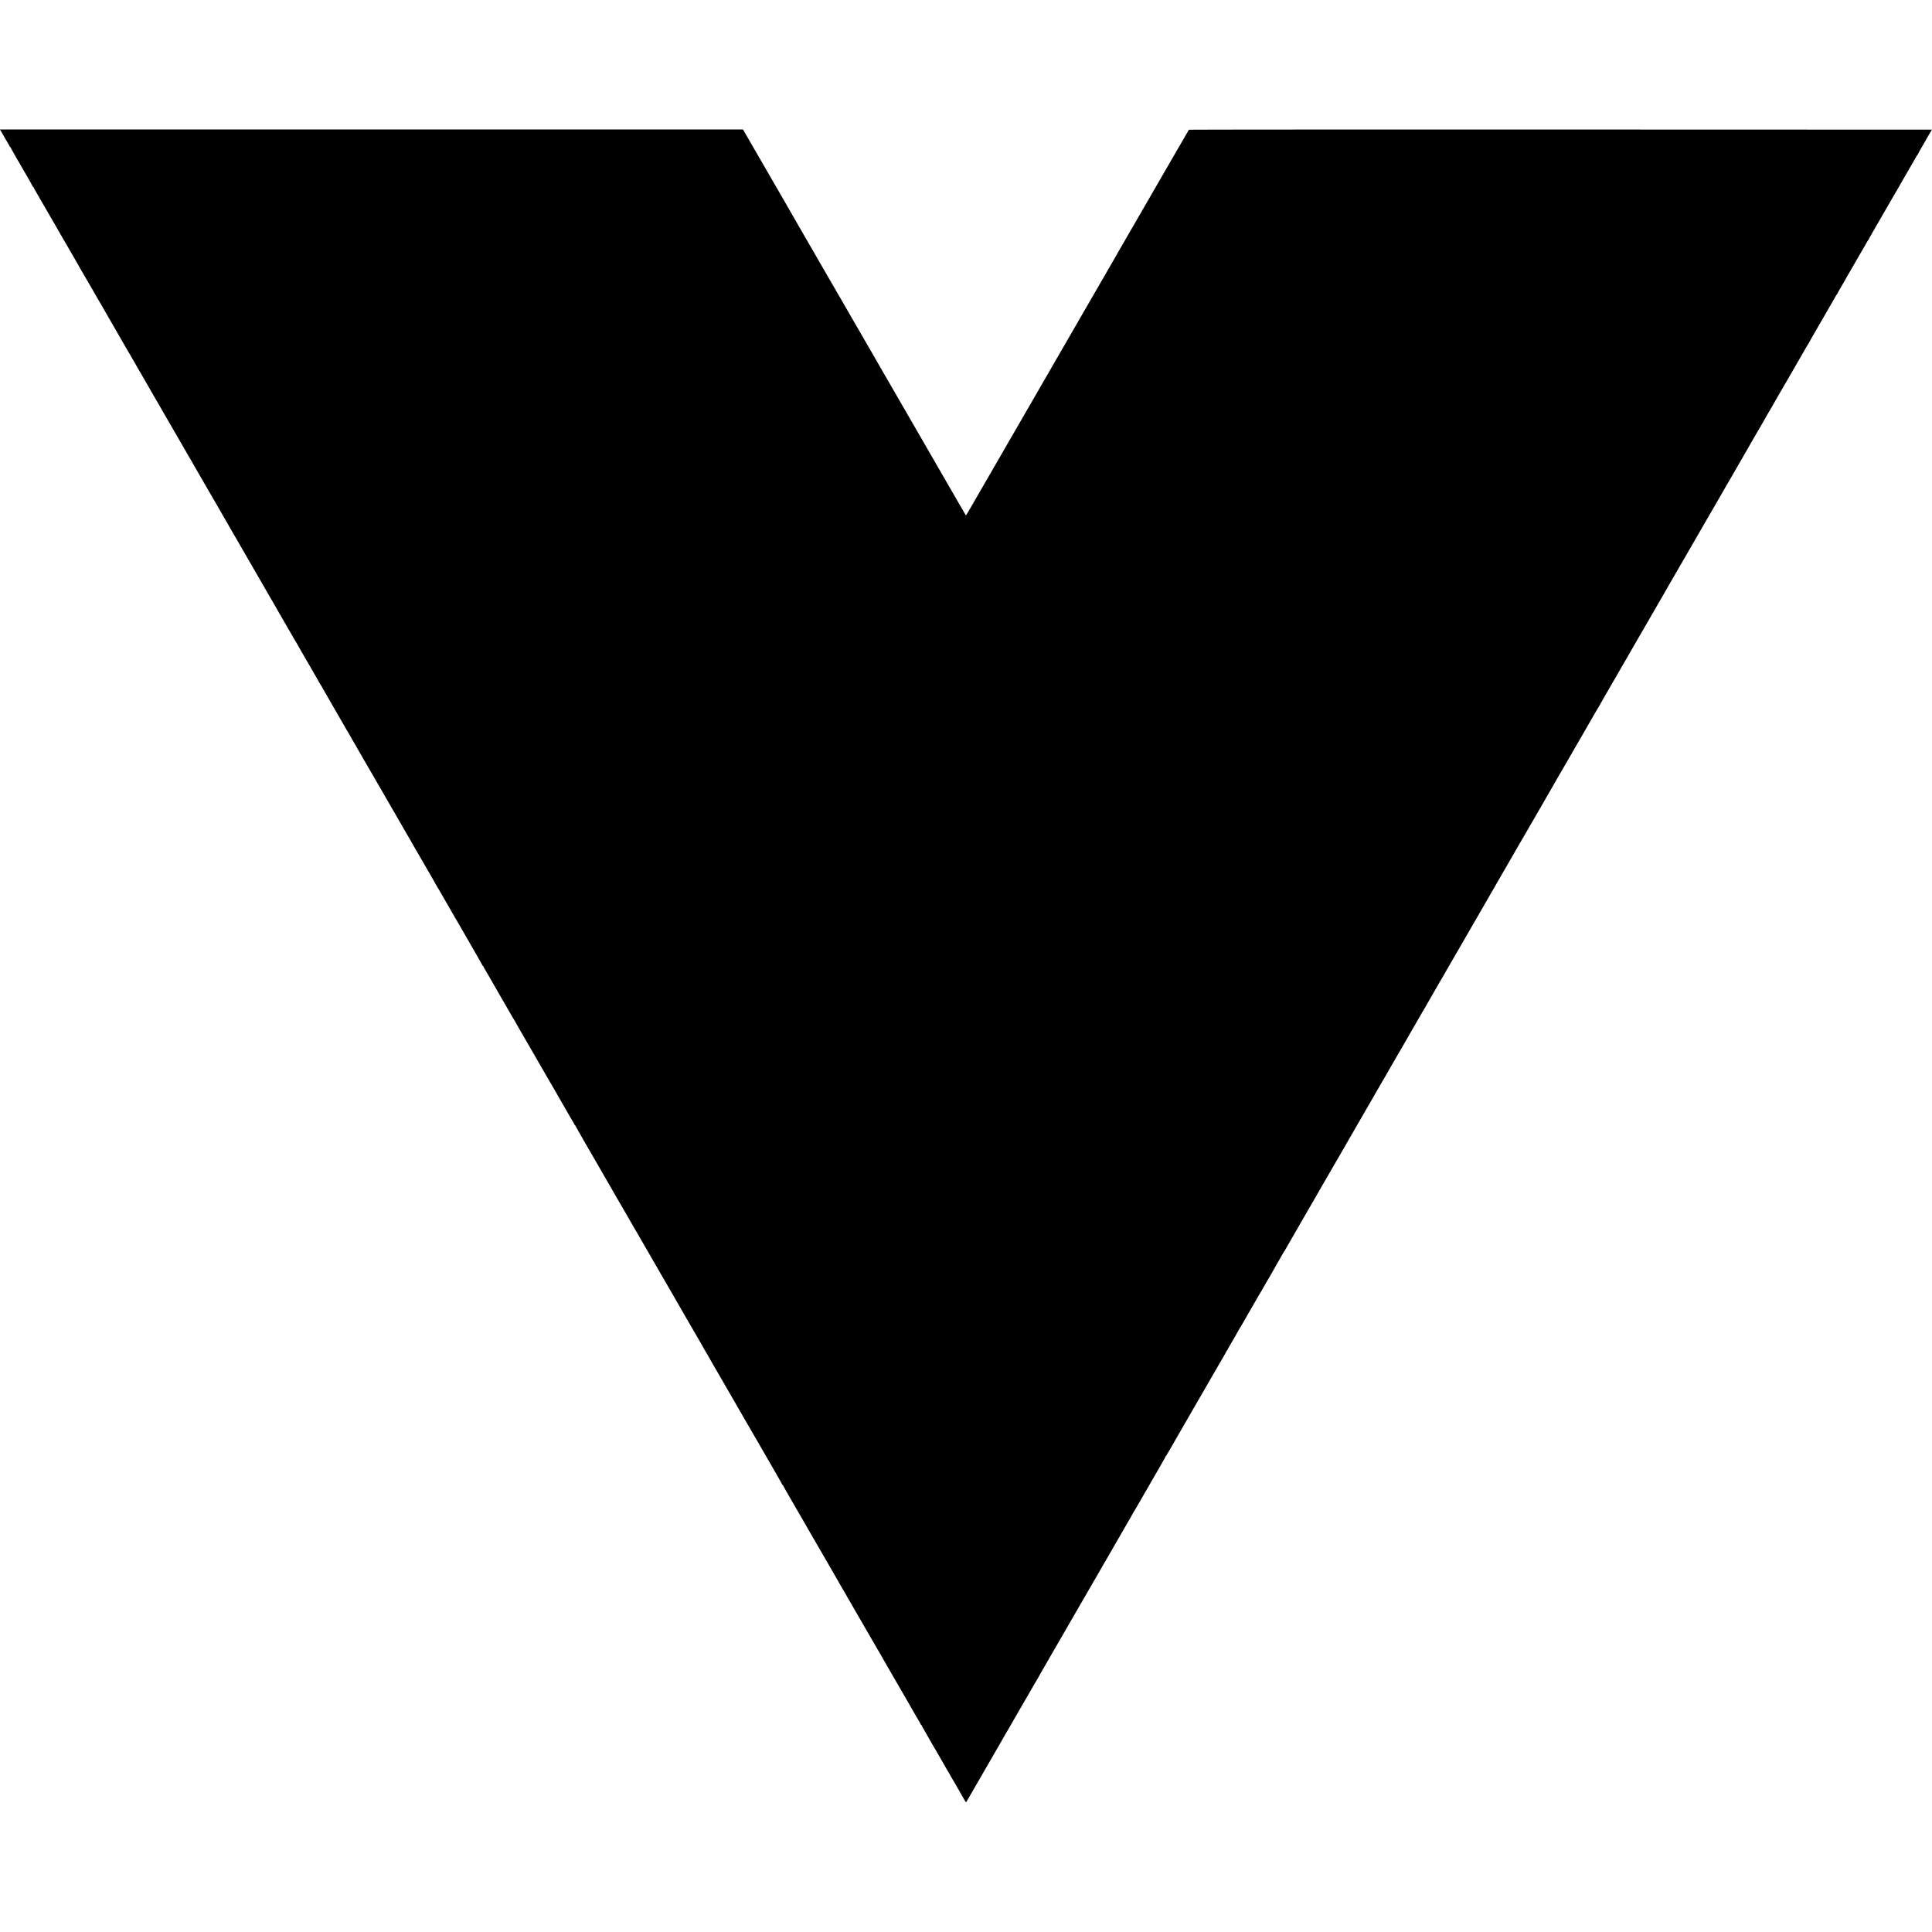
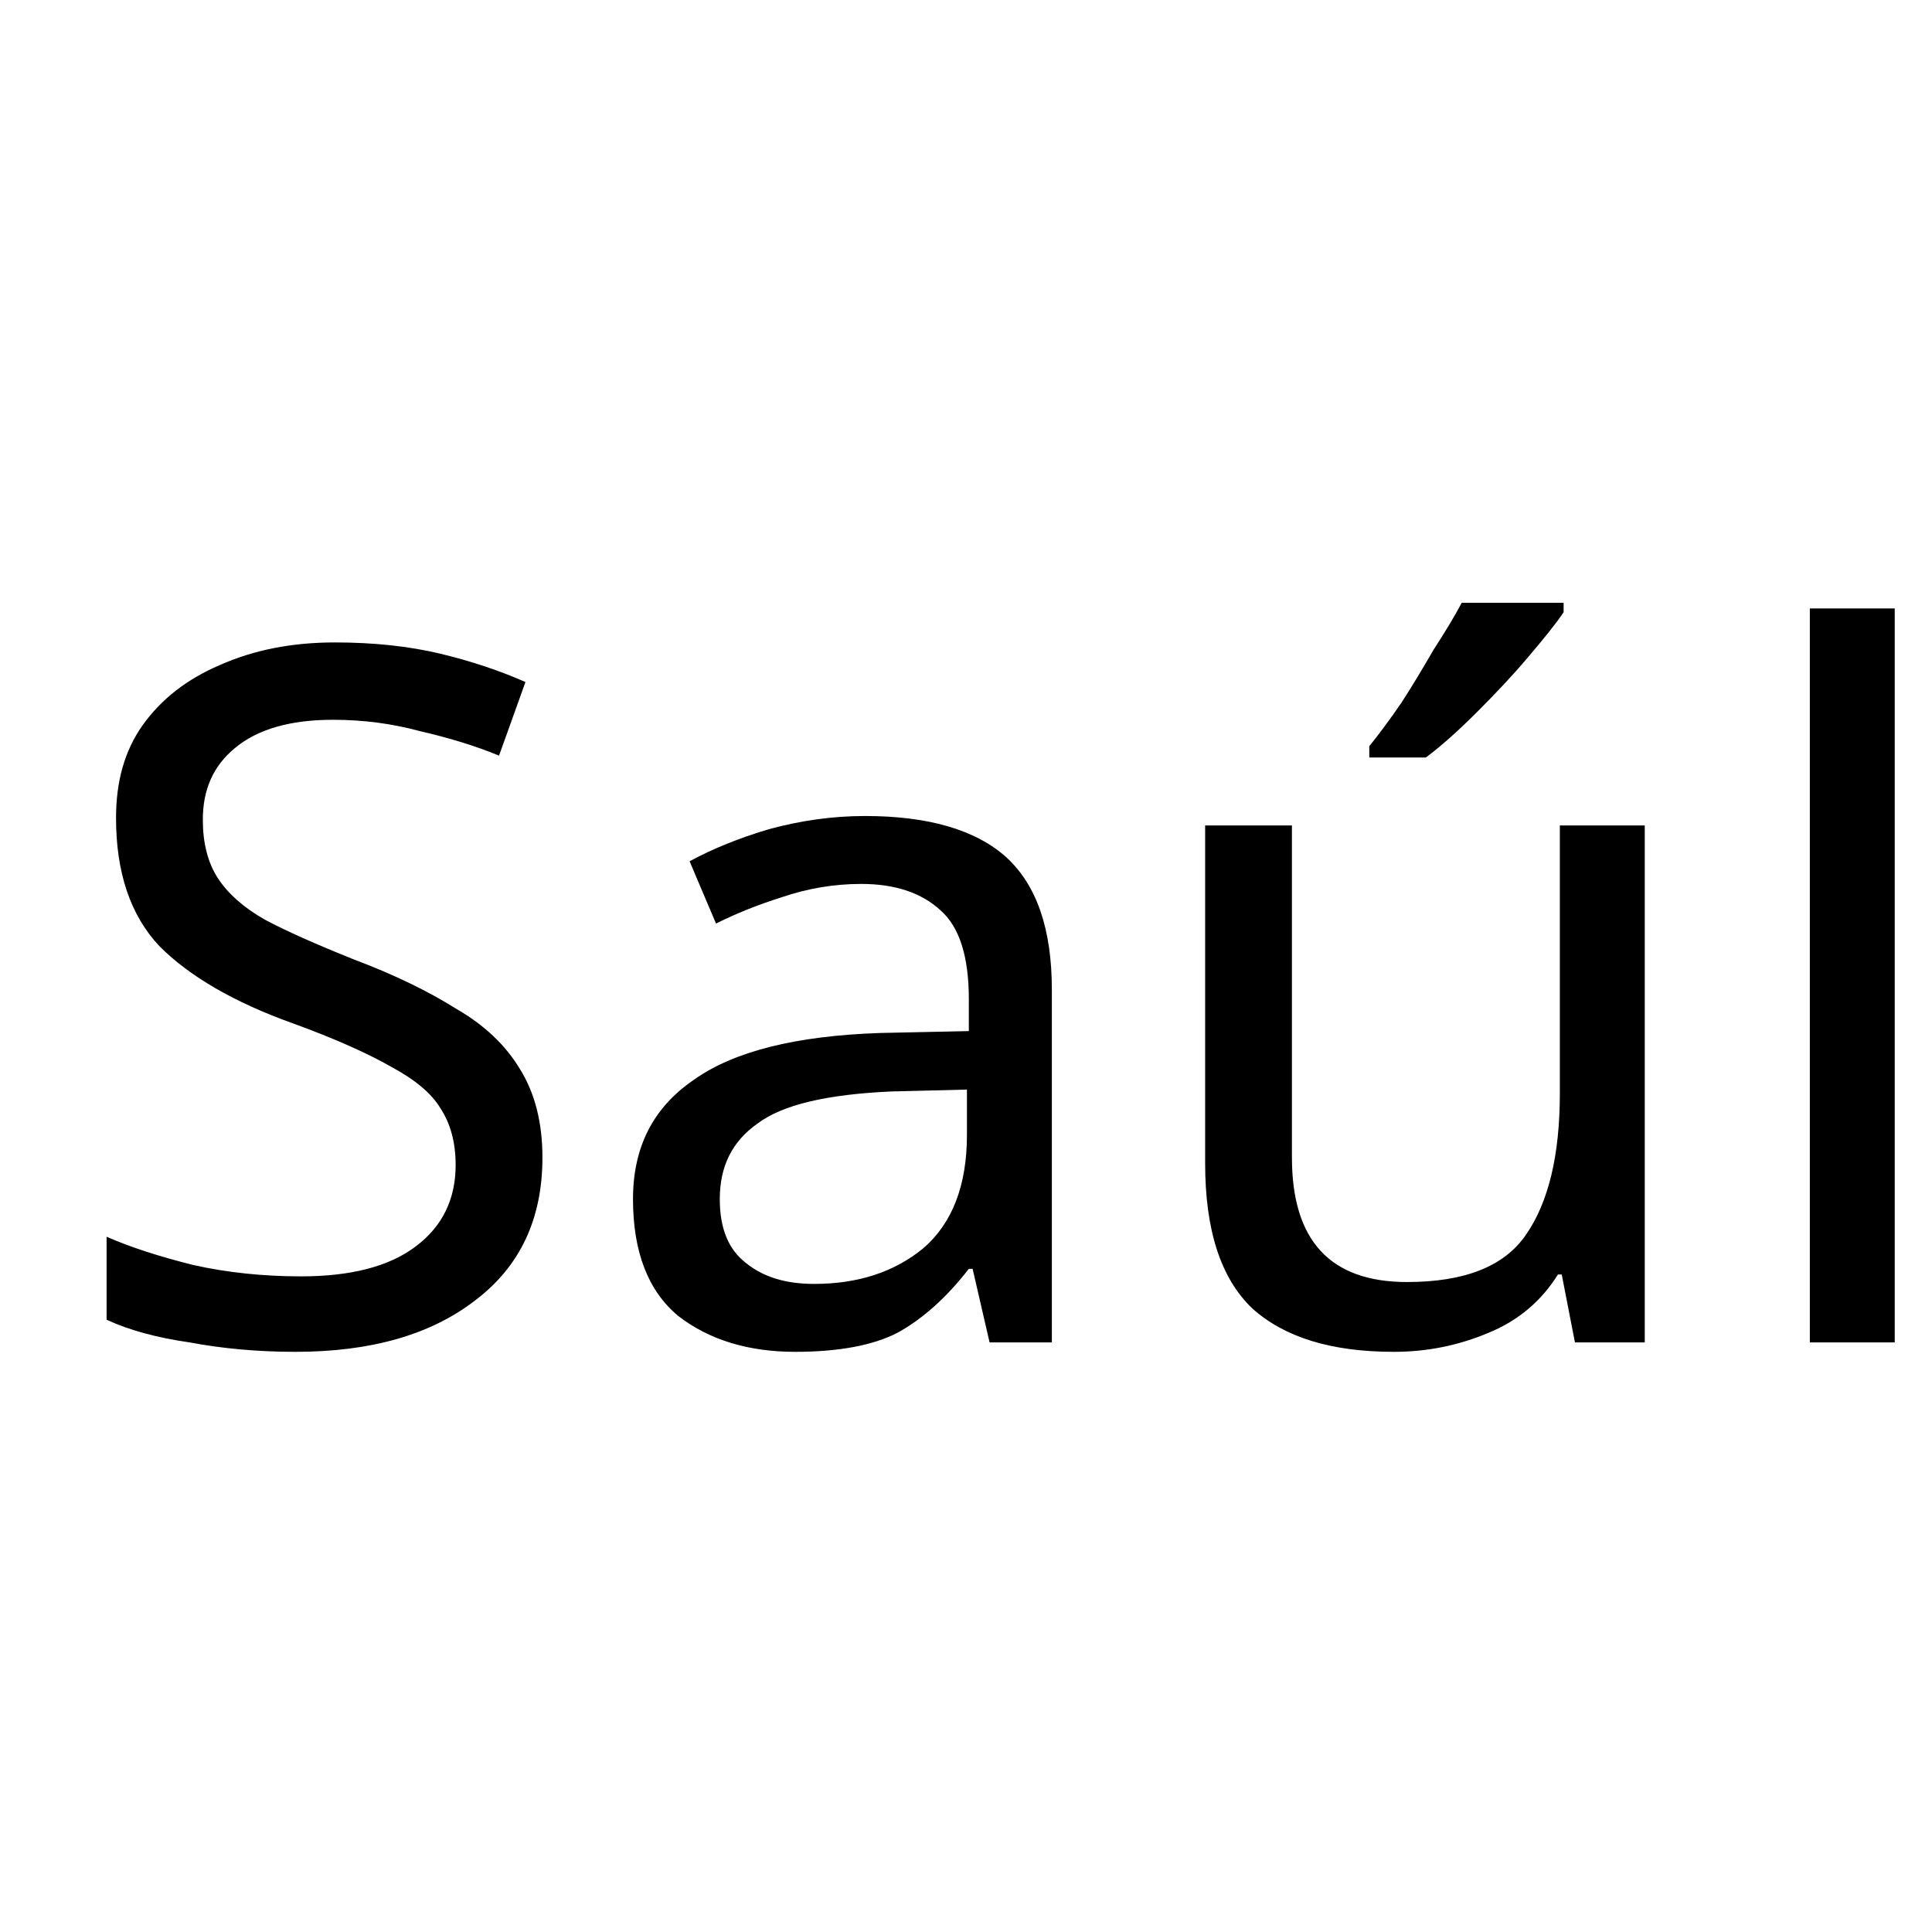
- <svg xmlns="http://www.w3.org/2000/svg" version="1.0" width="16pt" height="16pt" viewBox="0 0 16 16" preserveAspectRatio="xMidYMid meet">
-   <g transform="translate(0,16) scale(0.00032,-0.00032)" fill="#000000" stroke="none">
-     <path d="M18 46618 c45 -75 122 -207 122 -211 0 -2 25 -45 55 -95 30 -50 55 -96 55 -102 0 -5 5 -10 10 -10 6 0 10 -4 10 -9 0 -5 73 -135 161 -288 89 -153 173 -298 187 -323 14 -25 32 -57 41 -72 88 -149 187 -324 189 -335 2 -7 8 -13 13 -13 5 0 9 -4 9 -10 0 -5 46 -89 103 -187 175 -302 490 -846 507 -876 8 -16 20 -36 25 -45 28 -46 290 -498 339 -585 13 -23 74 -129 136 -236 61 -107 123 -215 137 -240 14 -25 29 -50 33 -56 5 -5 23 -37 40 -70 18 -33 38 -67 44 -75 11 -16 21 -33 63 -109 14 -25 29 -50 33 -56 4 -5 21 -35 38 -65 55 -100 261 -455 269 -465 4 -5 14 -21 20 -35 15 -29 41 -75 103 -180 24 -41 52 -88 60 -105 9 -16 57 -100 107 -185 112 -193 362 -626 380 -660 8 -14 23 -38 33 -55 11 -16 23 -37 27 -45 4 -8 26 -46 48 -85 23 -38 53 -90 67 -115 46 -81 64 -113 178 -310 62 -107 121 -210 132 -227 37 -67 56 -99 85 -148 16 -27 32 -57 36 -65 4 -8 15 -27 25 -42 9 -15 53 -89 96 -165 44 -76 177 -307 296 -513 120 -206 268 -463 330 -570 131 -227 117 -203 200 -348 36 -62 73 -125 82 -140 10 -15 21 -34 25 -42 4 -8 20 -37 36 -65 17 -27 38 -65 48 -82 49 -85 64 -111 87 -153 13 -25 28 -49 32 -55 4 -5 78 -134 165 -285 87 -151 166 -288 176 -305 10 -16 26 -43 35 -59 9 -17 125 -217 257 -445 132 -229 253 -441 270 -471 17 -30 45 -79 64 -108 18 -29 33 -54 33 -57 0 -2 20 -37 44 -77 24 -40 123 -212 221 -383 97 -170 190 -330 205 -355 16 -25 39 -65 53 -90 13 -25 81 -144 152 -265 70 -121 137 -238 150 -260 12 -22 37 -65 55 -95 18 -30 43 -73 55 -95 12 -22 48 -85 80 -140 77 -132 163 -280 190 -330 13 -22 71 -123 130 -225 59 -102 116 -199 126 -217 10 -17 29 -50 43 -72 15 -22 26 -43 26 -45 0 -2 27 -50 60 -106 33 -56 60 -103 60 -105 0 -2 55 -98 90 -155 8 -14 182 -316 239 -414 13 -22 45 -79 72 -124 27 -46 49 -86 49 -89 0 -2 14 -24 30 -48 16 -24 30 -46 30 -49 0 -5 74 -135 100 -176 5 -8 24 -42 43 -75 50 -88 58 -101 262 -455 104 -179 199 -345 213 -370 14 -25 28 -49 32 -55 4 -5 17 -26 28 -45 10 -19 62 -109 114 -200 114 -197 133 -230 170 -295 16 -27 33 -57 38 -65 17 -28 96 -165 103 -180 4 -8 16 -28 26 -45 10 -16 77 -131 148 -255 72 -124 181 -313 243 -420 62 -107 121 -209 131 -227 35 -62 323 -560 392 -678 38 -66 83 -145 100 -175 16 -30 33 -59 37 -65 4 -5 17 -27 29 -47 34 -61 56 -100 90 -156 17 -29 31 -55 31 -57 0 -2 17 -32 39 -67 21 -35 134 -229 251 -433 117 -203 235 -407 261 -451 27 -45 49 -85 49 -88 0 -4 8 -19 19 -34 15 -21 200 -341 309 -533 10 -19 33 -58 51 -87 17 -29 31 -54 31 -56 0 -2 25 -44 55 -94 30 -50 55 -95 55 -98 0 -4 6 -15 14 -23 7 -9 27 -41 43 -71 17 -30 170 -297 342 -594 171 -296 311 -542 311 -547 0 -5 5 -9 10 -9 6 0 10 -4 10 -10 0 -5 22 -47 49 -92 27 -46 58 -99 68 -118 24 -43 81 -140 93 -160 5 -8 66 -114 135 -235 69 -121 130 -227 135 -235 12 -21 259 -447 283 -490 10 -19 28 -47 38 -62 11 -14 19 -29 19 -32 0 -3 37 -69 83 -148 99 -170 305 -526 337 -583 13 -22 31 -53 41 -70 11 -16 22 -37 26 -45 7 -14 82 -146 103 -180 14 -24 181 -311 205 -355 13 -22 46 -80 75 -130 29 -49 64 -110 78 -135 14 -25 51 -88 82 -140 31 -52 59 -102 63 -110 4 -8 18 -33 31 -55 205 -353 284 -489 309 -535 17 -30 45 -78 62 -106 18 -28 36 -60 39 -72 4 -12 12 -22 17 -22 5 0 9 -4 9 -10 0 -5 109 -197 241 -427 133 -230 250 -431 259 -448 51 -90 222 -385 280 -485 37 -63 78 -135 92 -160 14 -25 67 -117 118 -205 51 -88 101 -175 111 -193 34 -58 55 -95 149 -257 51 -88 101 -173 110 -190 9 -16 76 -131 147 -255 72 -124 140 -241 151 -260 61 -108 281 -489 355 -615 38 -66 77 -133 87 -150 35 -63 91 -161 100 -175 14 -23 99 -169 128 -220 54 -97 135 -235 142 -245 4 -5 20 -32 35 -60 26 -48 238 -416 276 -480 10 -16 26 -46 37 -65 30 -53 382 -661 403 -695 10 -16 22 -37 26 -45 4 -8 26 -48 50 -88 24 -41 43 -75 43 -77 0 -2 22 -40 50 -85 27 -45 50 -84 50 -86 0 -3 38 -69 83 -147 84 -142 302 -520 340 -587 10 -19 34 -60 52 -90 18 -30 44 -75 57 -100 14 -25 45 -79 70 -120 25 -41 56 -96 70 -121 14 -25 77 -133 138 -240 62 -107 122 -210 132 -229 25 -43 310 -535 337 -581 11 -19 26 -45 34 -59 17 -32 238 -414 266 -460 11 -19 24 -41 28 -49 3 -7 75 -133 160 -278 84 -146 153 -269 153 -274 0 -5 5 -9 10 -9 6 0 10 -4 10 -10 0 -5 82 -150 181 -322 182 -314 201 -346 240 -415 12 -21 80 -139 152 -263 71 -124 141 -245 155 -270 14 -25 28 -49 32 -55 6 -8 145 -248 220 -380 37 -66 209 -362 229 -395 11 -19 24 -42 28 -49 4 -8 67 -118 140 -243 73 -125 133 -230 133 -233 0 -2 15 -28 33 -57 19 -29 47 -78 64 -108 17 -30 53 -93 79 -139 53 -90 82 -141 157 -272 82 -142 115 -199 381 -659 142 -245 268 -463 281 -485 12 -22 71 -125 132 -230 60 -104 172 -298 248 -430 76 -132 146 -253 156 -270 11 -16 22 -36 26 -44 3 -8 30 -54 60 -103 29 -49 53 -91 53 -93 0 -3 18 -34 40 -70 22 -36 40 -67 40 -69 0 -2 37 -66 81 -142 45 -77 98 -168 119 -204 20 -36 47 -81 58 -100 12 -19 27 -47 33 -62 6 -16 15 -28 20 -28 5 0 9 -4 9 -9 0 -6 63 -118 140 -251 77 -133 140 -243 140 -245 0 -2 18 -33 41 -70 22 -37 49 -83 60 -101 10 -19 29 -51 40 -71 25 -45 109 -189 126 -218 7 -11 17 -29 22 -40 6 -11 22 -38 35 -60 14 -22 37 -62 52 -90 14 -27 35 -62 45 -77 11 -14 19 -29 19 -32 0 -3 18 -35 40 -71 22 -36 40 -67 40 -69 0 -2 19 -35 42 -72 23 -38 55 -94 72 -124 26 -47 139 -244 171 -298 6 -9 21 -36 34 -60 28 -48 37 -51 51 -19 6 12 19 36 29 52 10 17 27 46 38 65 11 19 104 181 208 360 103 179 199 345 213 370 14 25 42 74 64 109 21 34 38 65 38 67 0 2 18 33 40 69 22 36 40 67 40 69 0 3 177 310 199 346 16 26 136 234 140 244 2 5 25 44 52 88 27 44 49 81 49 84 0 2 18 34 40 70 22 36 40 67 40 69 0 2 20 36 43 77 35 58 169 289 297 513 9 17 50 86 90 155 40 69 86 150 103 180 16 30 35 62 41 70 6 8 16 24 22 35 35 64 72 129 167 293 59 100 116 199 127 220 11 20 30 53 41 72 43 72 1070 1850 1121 1940 14 25 65 113 113 195 48 83 96 166 107 185 10 19 28 50 38 68 11 18 73 124 137 235 64 111 175 303 246 427 71 124 173 299 225 390 52 91 116 202 143 248 27 45 49 85 49 89 0 4 6 14 14 22 7 9 28 43 46 76 26 47 251 436 378 655 11 19 29 51 40 70 11 19 101 176 201 348 99 172 181 317 181 323 0 5 5 9 10 9 6 0 10 5 10 11 0 6 8 23 18 37 11 15 32 52 49 82 16 30 130 228 253 440 122 212 234 405 248 430 13 25 39 70 57 100 39 65 69 117 130 225 25 44 50 87 55 95 12 19 78 134 220 380 61 107 129 224 150 260 161 277 222 382 246 425 15 28 47 83 71 123 24 41 43 78 43 83 0 5 4 9 8 9 4 0 13 12 19 28 7 15 23 45 36 67 66 110 277 478 277 483 0 3 6 13 14 21 7 9 27 41 43 71 17 30 45 80 63 110 34 57 375 649 394 685 6 11 16 27 22 35 6 8 26 42 44 75 18 33 41 74 51 90 10 17 24 41 32 55 54 97 72 128 88 152 11 14 19 28 19 30 0 3 79 141 175 308 96 167 175 305 175 308 0 3 6 13 14 21 7 9 26 39 41 66 33 60 276 483 338 587 24 40 46 80 50 88 4 8 13 24 20 35 14 23 95 163 125 215 11 19 52 91 92 160 40 69 80 139 90 155 9 17 103 179 207 360 105 182 200 346 211 365 103 181 463 802 489 845 7 11 15 27 19 35 4 8 29 51 55 95 64 110 828 1433 848 1470 9 17 24 41 33 55 9 14 29 48 45 77 15 28 52 93 82 145 30 51 62 107 71 123 17 30 231 398 400 690 51 88 103 179 115 202 12 23 26 48 32 55 6 7 24 38 40 68 17 30 61 107 98 170 37 63 84 144 103 180 19 36 41 72 48 81 8 8 14 18 14 21 0 4 27 51 59 106 32 55 72 124 89 154 16 29 71 125 122 213 51 88 104 180 118 205 13 25 28 50 32 55 4 6 17 26 28 45 11 19 45 80 77 135 31 55 66 116 77 135 11 19 88 152 171 295 401 694 620 1072 650 1125 11 19 87 152 170 295 83 143 158 273 166 288 9 16 21 36 26 45 6 9 31 52 55 96 25 43 54 94 66 115 11 20 95 164 186 321 91 157 173 299 182 315 9 17 26 46 37 65 12 19 66 114 121 210 56 96 108 186 117 200 8 14 24 40 34 59 24 45 383 664 412 713 5 9 17 29 26 45 15 28 120 210 241 419 36 61 68 117 72 125 4 8 12 23 19 34 35 57 245 420 262 453 11 20 35 61 53 90 17 29 32 54 32 56 0 3 28 51 62 108 33 57 70 119 80 138 10 19 23 42 28 50 5 8 32 53 59 100 27 47 149 258 271 470 122 212 234 405 248 430 30 53 62 108 80 135 6 11 15 27 19 35 4 8 85 150 181 315 96 165 187 323 202 350 31 56 116 202 130 225 5 8 25 42 43 75 19 33 92 159 162 280 149 257 157 271 202 350 19 33 38 67 43 75 9 14 228 392 275 475 12 22 55 96 95 165 40 69 80 139 90 155 24 42 202 350 221 383 9 15 27 47 41 72 14 25 75 131 136 236 61 106 121 210 134 232 99 172 271 470 279 482 5 8 23 40 40 70 18 30 81 141 142 245 60 105 121 210 135 235 14 25 71 124 127 220 56 96 143 247 194 335 51 88 96 167 102 175 14 24 180 311 204 355 23 43 340 590 356 615 5 8 50 87 101 175 171 301 517 898 582 1008 25 43 46 81 46 83 0 2 12 23 27 47 14 23 40 67 56 97 16 30 35 62 42 70 7 8 15 22 18 30 4 8 20 38 37 65 16 28 33 57 37 65 6 12 111 196 143 250 5 8 55 95 112 193 57 98 113 195 126 215 12 20 27 46 32 57 6 11 14 27 20 35 5 8 76 130 156 270 80 140 165 287 187 325 23 39 52 90 66 115 13 25 30 52 37 61 8 8 14 18 14 21 0 4 41 77 92 165 50 87 175 302 276 478 101 176 208 360 236 408 28 49 67 117 86 152 19 35 41 70 48 77 6 6 12 15 12 19 0 7 124 224 167 291 12 21 23 40 23 42 0 2 21 40 46 83 26 43 55 92 64 109 54 95 327 568 354 614 19 30 45 75 59 100 71 128 82 145 89 148 4 2 8 8 8 13 0 5 42 82 94 172 311 538 496 858 518 897 14 25 40 70 58 100 18 30 42 71 53 90 10 19 79 139 152 265 73 127 142 246 153 265 10 19 43 76 72 125 29 50 63 108 75 130 65 116 80 140 87 143 4 2 8 8 8 12 0 8 114 212 140 250 6 8 14 24 20 35 5 11 54 97 108 190 l100 170 -9611 3 c-5286 1 -9614 -1 -9618 -5 -5 -6 -419 -719 -619 -1068 -89 -155 -267 -463 -323 -560 -38 -66 -81 -140 -95 -165 -31 -56 -263 -457 -526 -910 -110 -190 -224 -388 -254 -440 -29 -52 -61 -109 -71 -125 -23 -39 -243 -420 -268 -465 -11 -19 -204 -352 -428 -740 -224 -388 -477 -826 -563 -975 -85 -148 -185 -322 -222 -385 -37 -63 -120 -207 -185 -320 -65 -113 -177 -306 -248 -430 -72 -124 -172 -297 -222 -385 -51 -88 -142 -245 -202 -350 -131 -226 -247 -427 -408 -705 -65 -113 -249 -432 -410 -710 -160 -278 -388 -673 -506 -877 -118 -205 -216 -373 -219 -373 -3 0 -52 82 -109 183 -58 100 -144 250 -192 332 -95 164 -402 696 -647 1120 -85 149 -228 396 -317 550 -212 365 -982 1700 -1008 1745 -10 19 -43 76 -72 125 -29 50 -64 110 -77 135 -14 25 -63 110 -110 190 -47 80 -96 165 -110 190 -14 25 -99 171 -188 325 -89 154 -174 300 -188 325 -13 25 -64 113 -112 195 -48 83 -140 242 -205 355 -65 113 -183 317 -263 454 -79 137 -152 264 -163 282 -50 89 -335 583 -354 614 -12 19 -34 58 -50 85 -15 28 -129 226 -253 440 -124 215 -235 408 -247 430 -12 22 -69 121 -127 220 -58 99 -226 389 -373 645 -148 256 -324 561 -392 678 -67 117 -134 232 -147 255 -13 23 -33 59 -46 80 l-22 37 -9615 0 -9615 0 20 -32z" />
-   </g>
+ <svg xmlns="http://www.w3.org/2000/svg" version="1.0" width="16pt" height="16pt" viewBox="0 0 16 16" preserveAspectRatio="xMidYMid meet" id="svg8">
+   <defs id="defs12" />
+   <text xml:space="preserve" style="font-style:normal;font-weight:normal;font-size:10px;line-height:1.25;font-family:sans-serif;letter-spacing:0px;word-spacing:0px;fill:#000000;fill-opacity:1;stroke:none;stroke-width:0.75" x="0.475" y="11.119" id="text16">
+     <tspan id="tspan14" x="0.475" y="11.119" style="font-style:normal;font-variant:normal;font-weight:normal;font-stretch:normal;font-size:8px;font-family:Ubuntu;-inkscape-font-specification:Ubuntu;stroke-width:0.75">Saúl</tspan>
+   </text>
+   <text xml:space="preserve" style="font-style:normal;font-weight:normal;font-size:10px;line-height:1.25;font-family:sans-serif;letter-spacing:0px;word-spacing:0px;fill:#000000;fill-opacity:1;stroke:none;stroke-width:0.75" x="11.729" y="10.441" id="text20">
+     <tspan id="tspan18" x="11.729" y="19.448" style="stroke-width:0.75" />
+   </text>
</svg>
